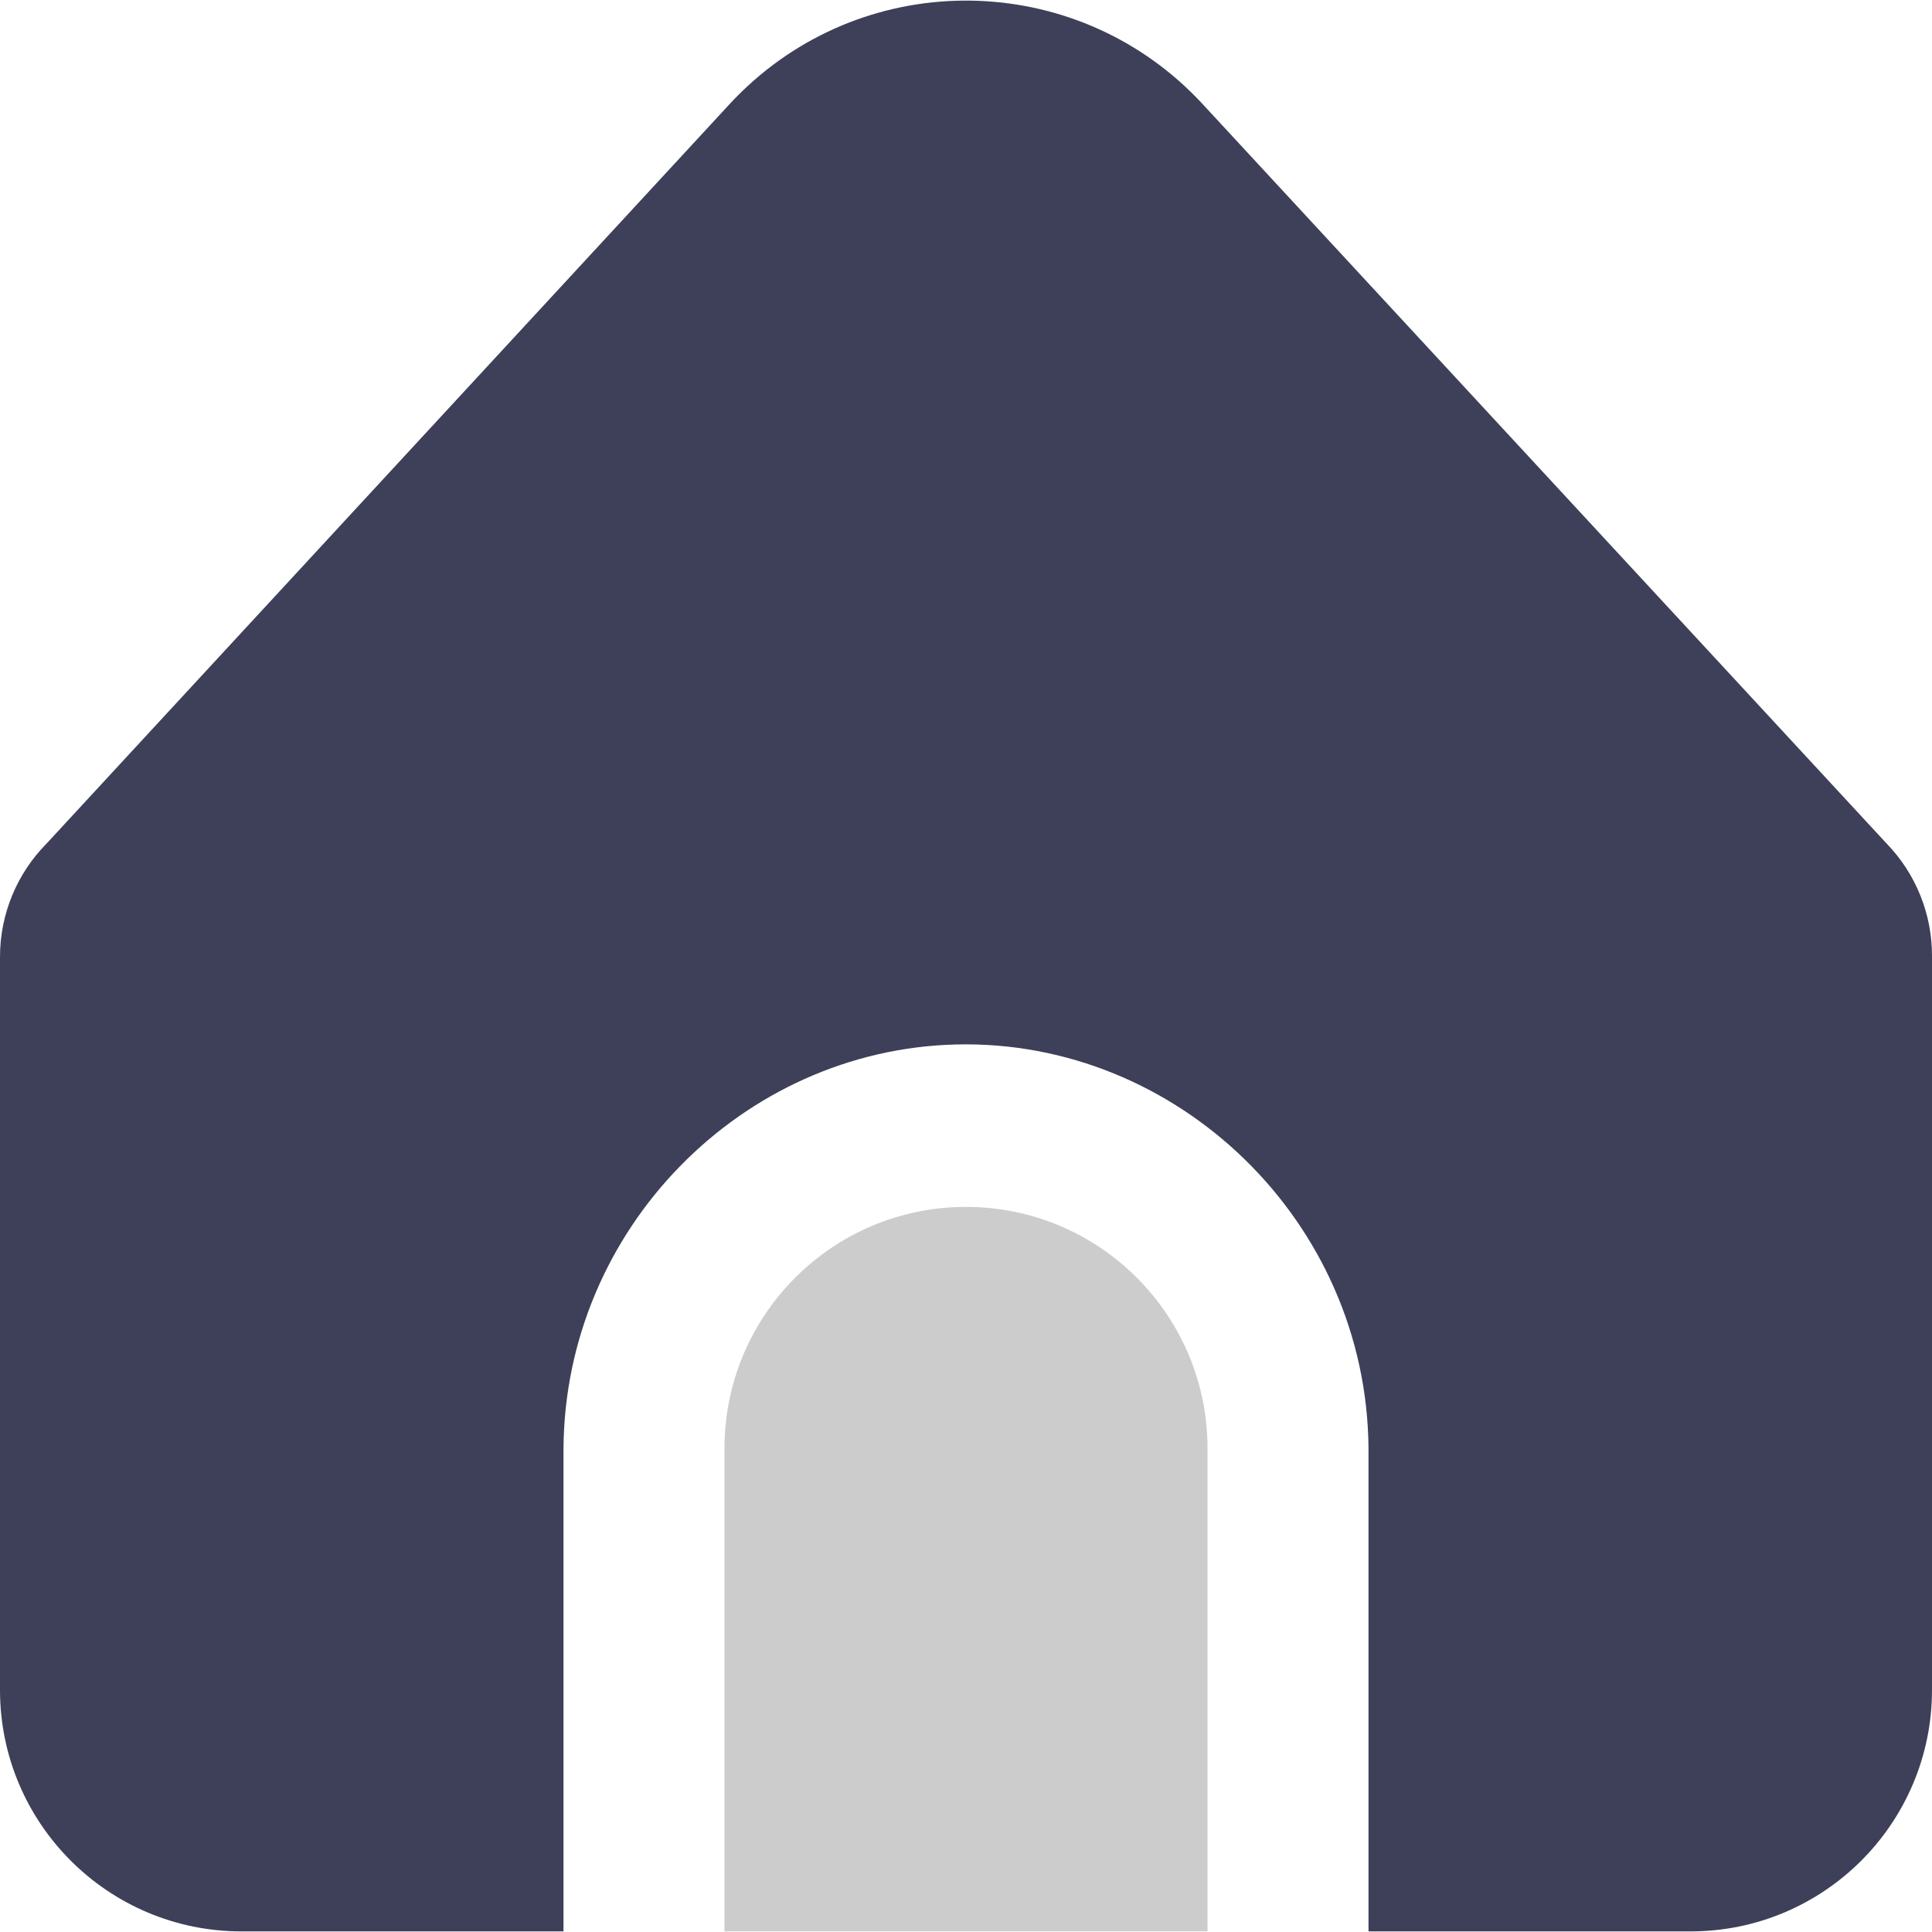
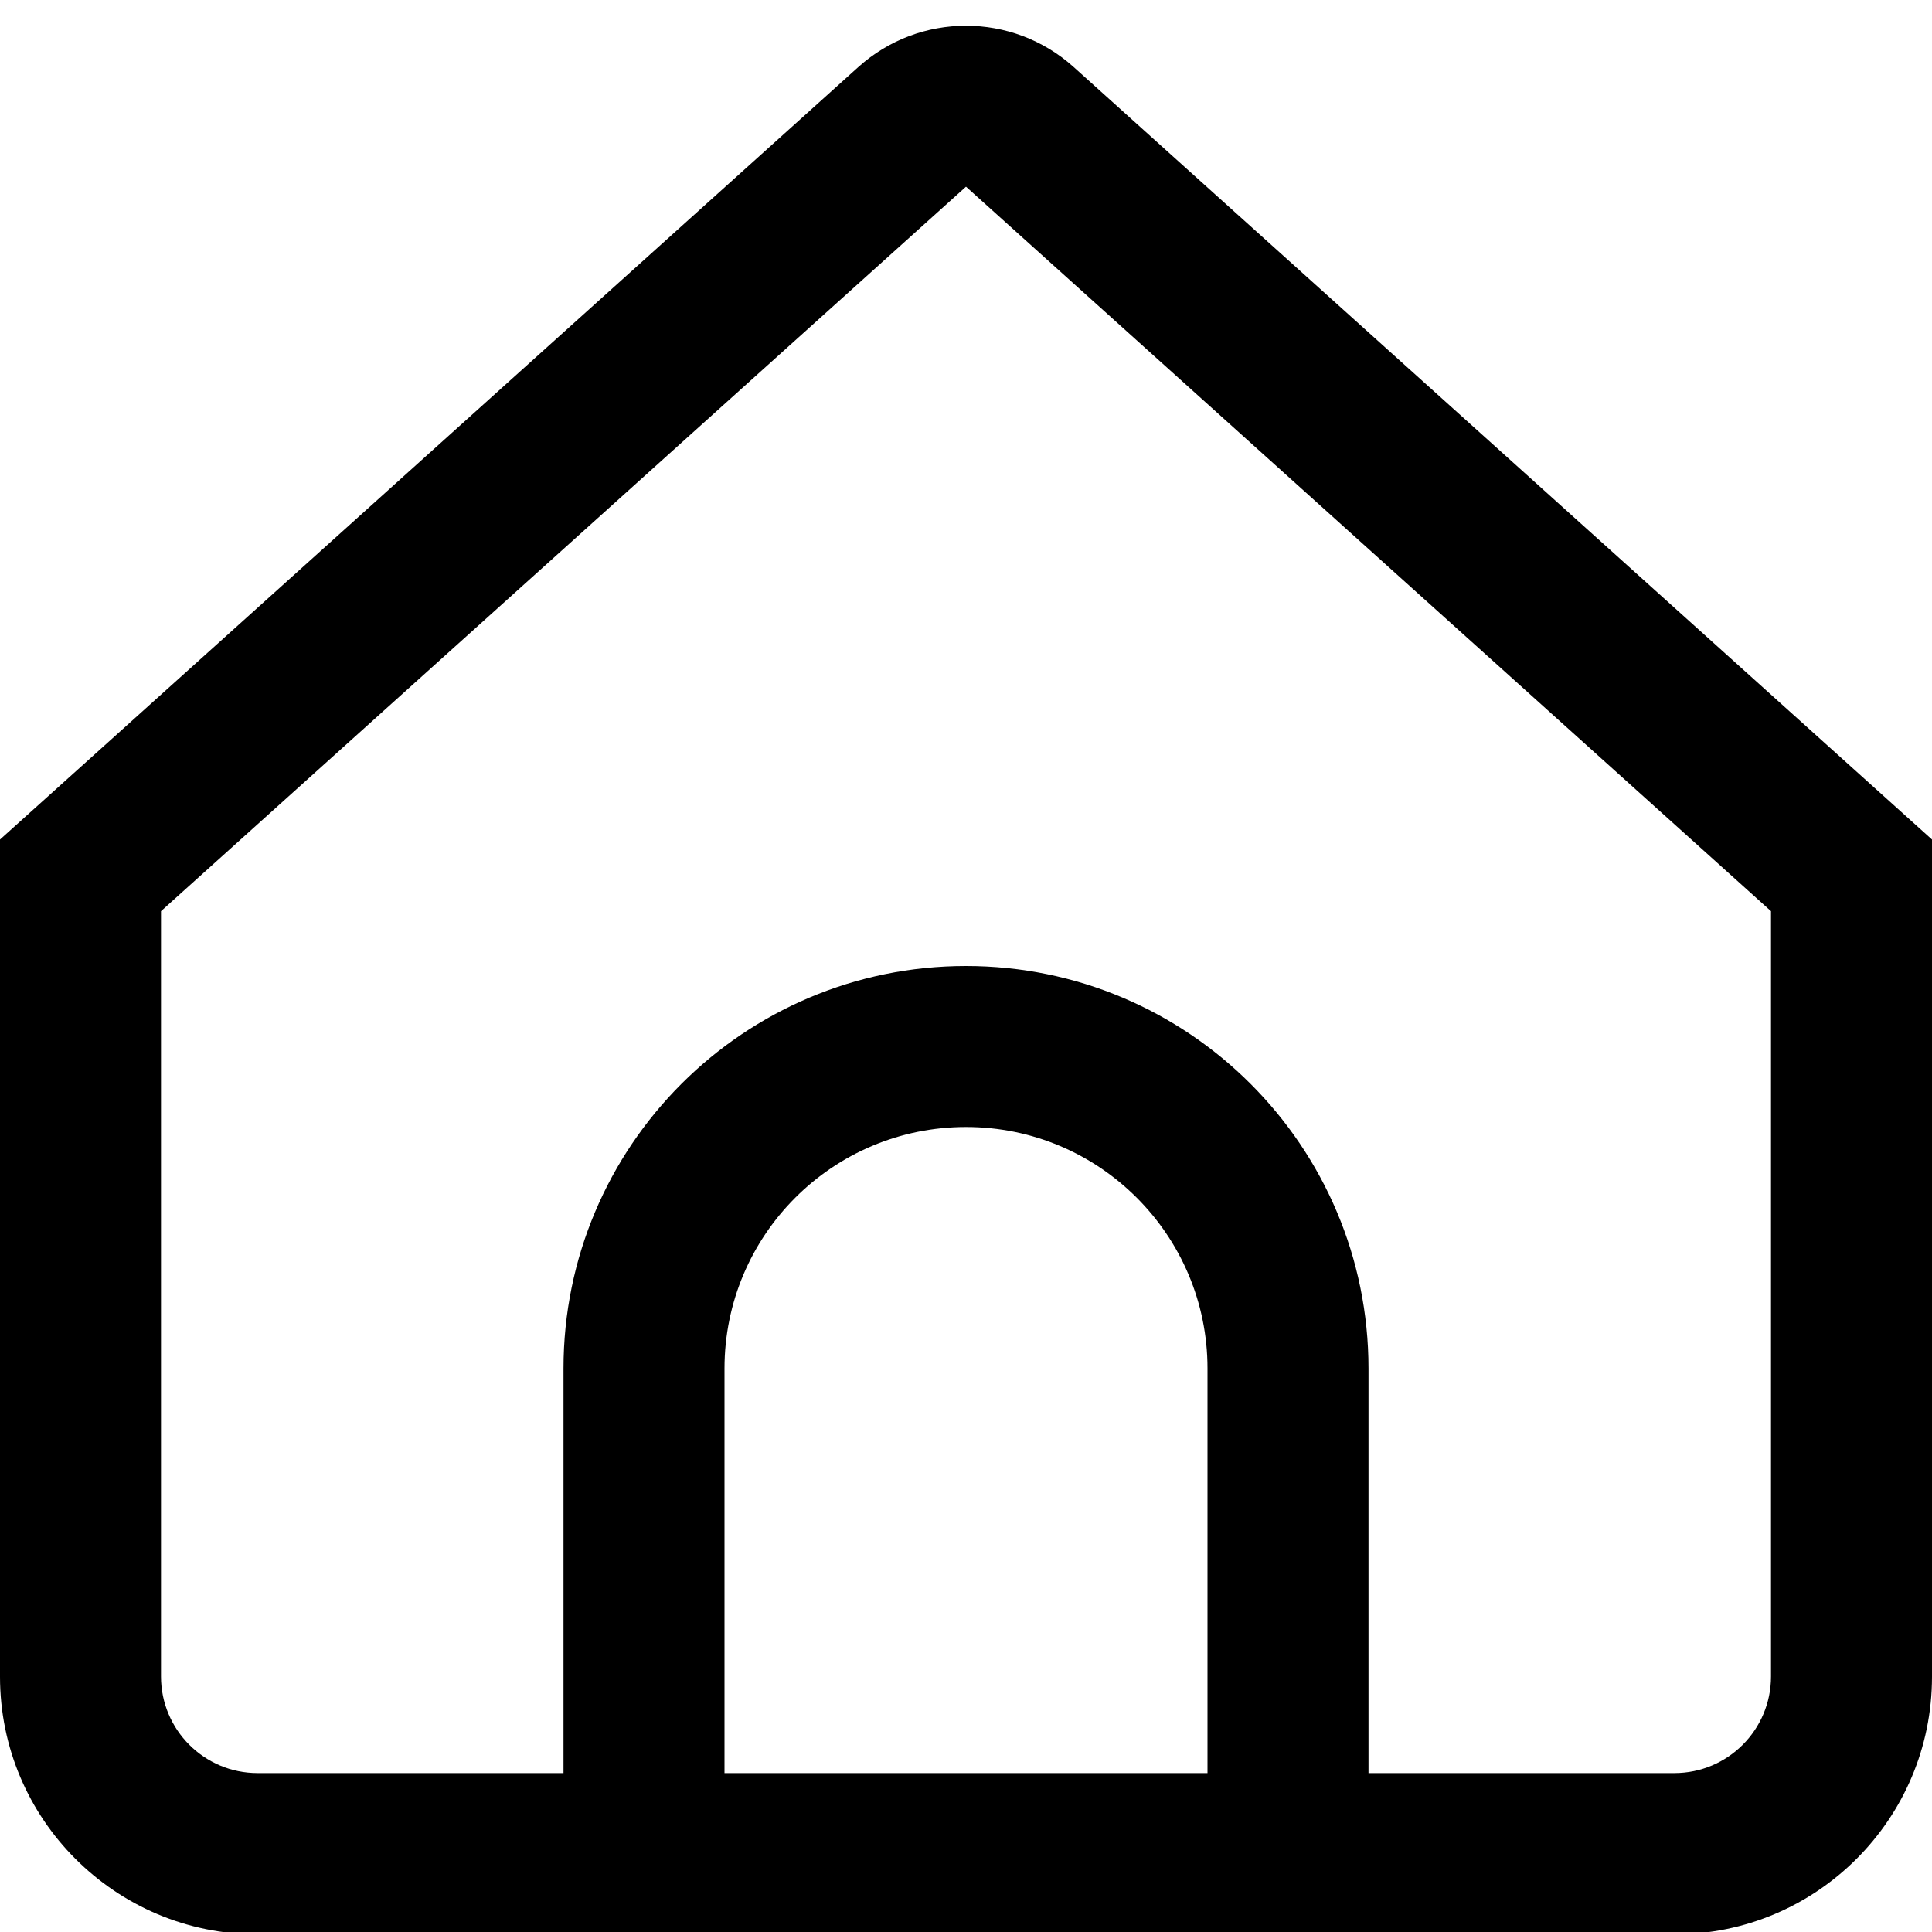
- <svg xmlns="http://www.w3.org/2000/svg" version="1.1" id="Capa_1" x="0px" y="0px" viewBox="0 0 512 512" style="enable-background:new 0 0 512 512;" xml:space="preserve" width="512" height="512">
-   <g>
-     <path d="M362.667,383.841v128H448c35.346,0,64-28.654,64-64V253.26c0.005-11.083-4.302-21.733-12.011-29.696l-181.29-195.99    c-31.988-34.61-85.976-36.735-120.586-4.747c-1.644,1.52-3.228,3.103-4.747,4.747L12.395,223.5    C4.453,231.496-0.003,242.31,0,253.58v194.261c0,35.346,28.654,64,64,64h85.333v-128c0.399-58.172,47.366-105.676,104.073-107.044    C312.01,275.383,362.22,323.696,362.667,383.841z" fill="#3D4058" />
-     <path d="M256,319.841c-35.346,0-64,28.654-64,64v128h128v-128C320,348.495,291.346,319.841,256,319.841z" fill="#ccc" />
+ <svg xmlns="http://www.w3.org/2000/svg" viewBox="0 0 24 24" width="512" height="512">
+   <g id="_01_align_center" data-name="01 align center">
+     <path d="M13.338.833a2,2,0,0,0-2.676,0L0,10.429v10.4a3.2,3.2,0,0,0,3.2,3.2H20.8a3.2,3.2,0,0,0,3.2-3.2v-10.4ZM15,22.026H9V17a3,3,0,0,1,6,0Zm7-1.2a1.2,1.2,0,0,1-1.2,1.2H17V17A5,5,0,0,0,7,17v5.026H3.2a1.2,1.2,0,0,1-1.2-1.2V11.319l10-9,10,9Z" fill="black" />
  </g>
</svg>
